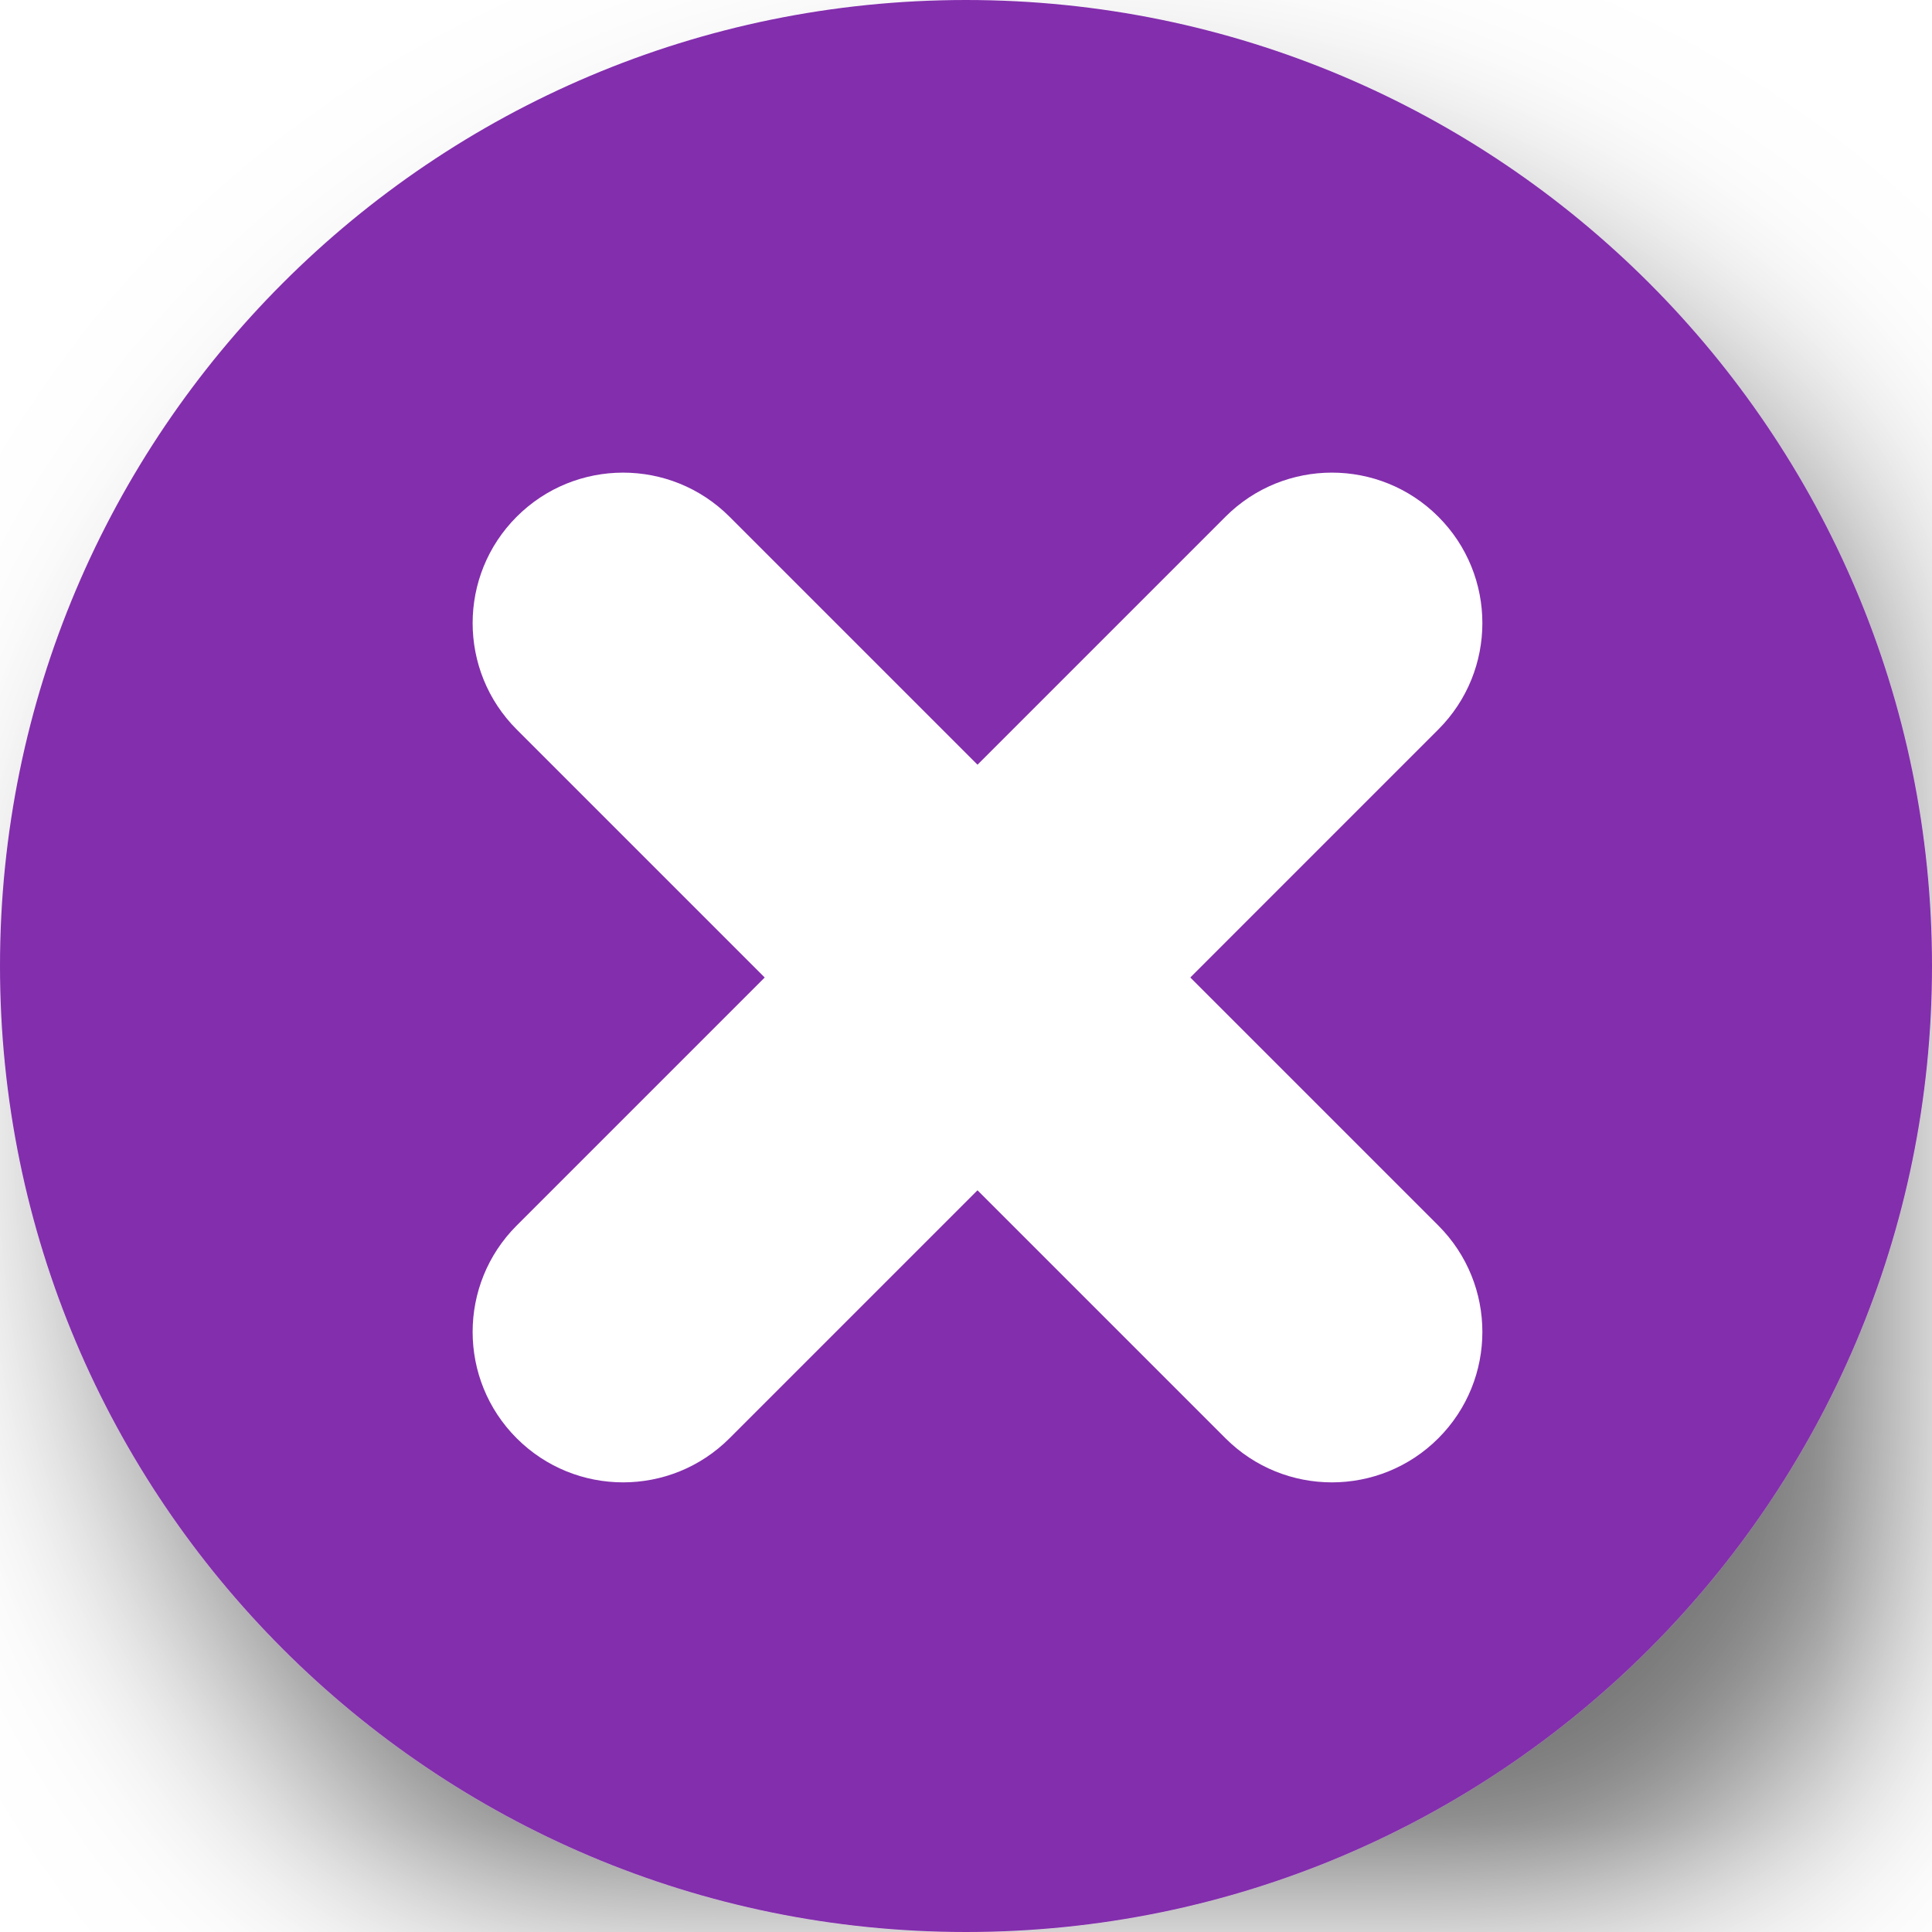
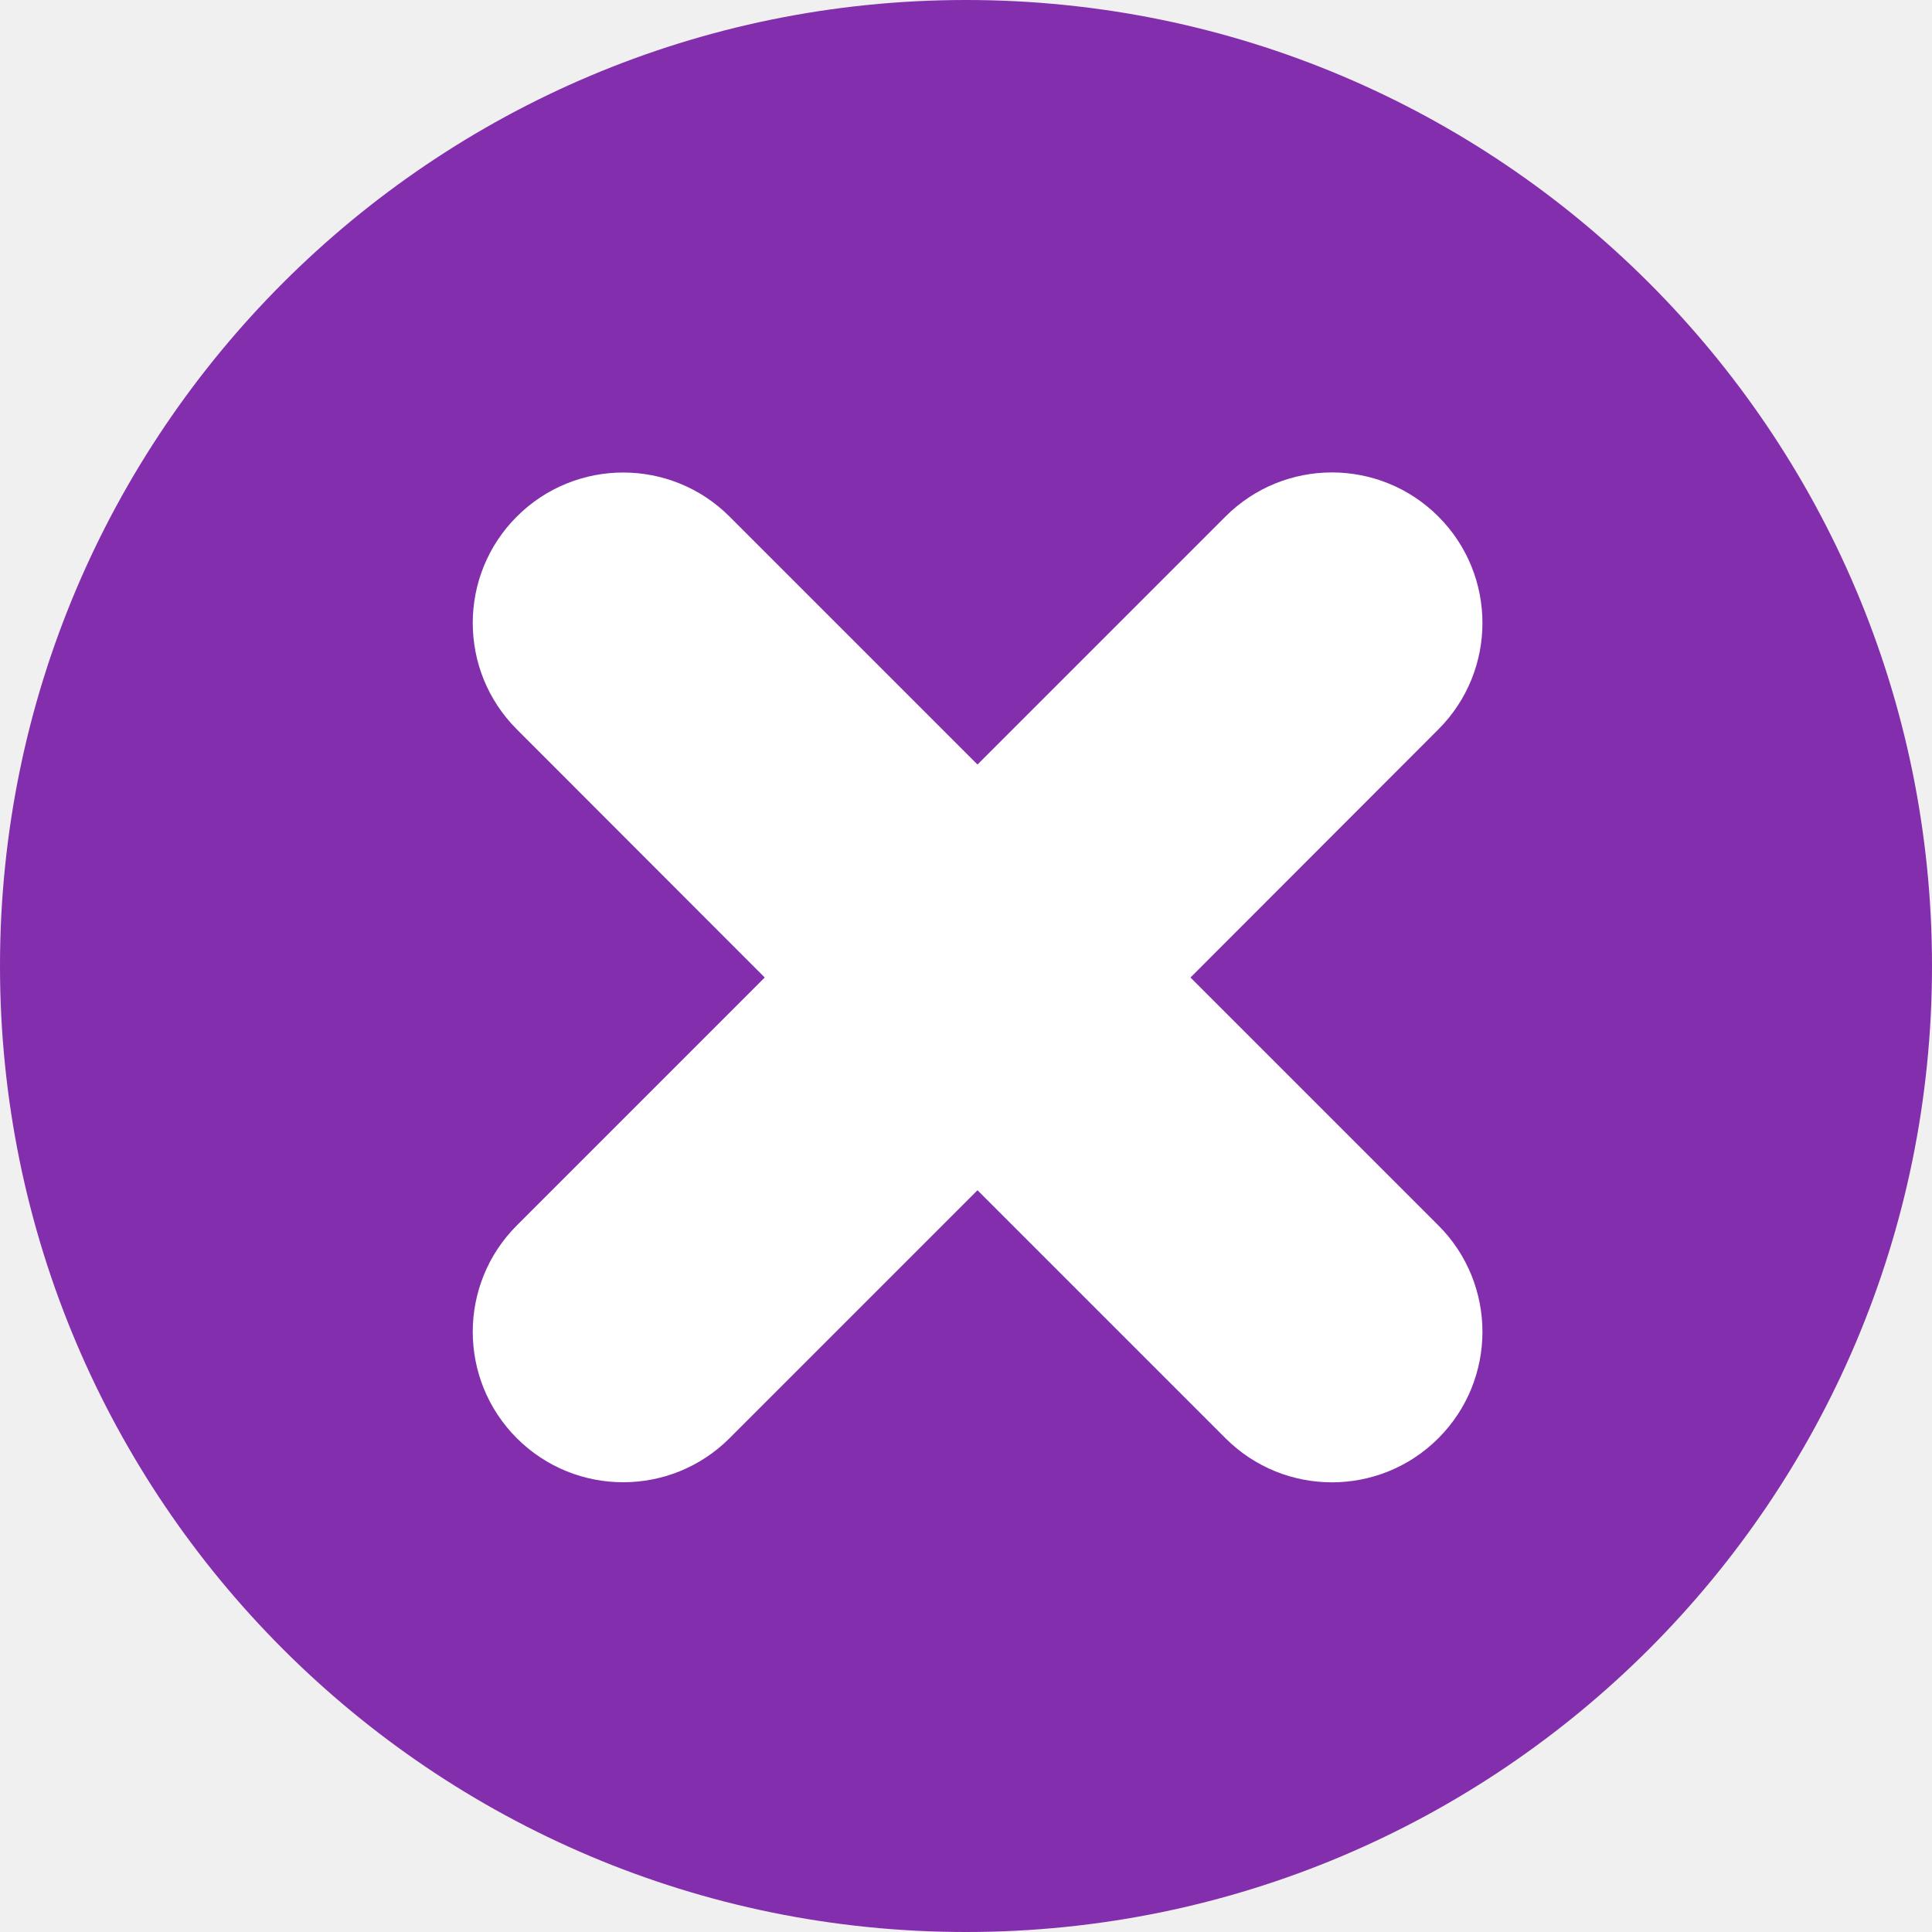
- <svg xmlns="http://www.w3.org/2000/svg" width="84" height="84" viewBox="0 0 84 84">
+ <svg xmlns="http://www.w3.org/2000/svg" id="Layer_1" data-name="Layer 1" viewBox="0 0 84 84">
  <defs>
-     <filter id="Ellipse_21" x="-11" y="-8" width="114" height="114" filterUnits="userSpaceOnUse">
-       <feOffset dx="4" dy="7" input="SourceAlpha" />
-       <feGaussianBlur stdDeviation="5" result="blur" />
-       <feFlood flood-opacity="0.549" />
-       <feComposite operator="in" in2="blur" />
-       <feComposite in="SourceGraphic" />
-     </filter>
-     <clipPath id="clip-dislike">
-       <rect width="84" height="84" />
-     </clipPath>
+     <style>.cls-1{fill:#832ead;}.cls-2{fill:#fff;}</style>
  </defs>
-   <g id="dislike" clip-path="url(#clip-dislike)">
-     <rect width="84" height="84" fill="#fff" />
-     <g transform="matrix(1, 0, 0, 1, 0, 0)" filter="url(#Ellipse_21)">
-       <circle id="Ellipse_21-2" data-name="Ellipse 21" cx="42" cy="42" r="42" fill="#832ead" />
-     </g>
-     <rect id="Rectangle_45" data-name="Rectangle 45" width="13.084" height="56.667" rx="6.542" transform="translate(57.909 17.839) rotate(45)" fill="#fff" />
-     <rect id="Rectangle_46" data-name="Rectangle 46" width="13.084" height="56.667" rx="6.542" transform="translate(67.161 57.909) rotate(135)" fill="#fff" />
+   <g id="dislike">
+     <circle id="Ellipse_21-2" data-name="Ellipse 21-2" class="cls-1" cx="42" cy="42" r="42" />
+     <path class="cls-2" d="M62.54,53.28a6.54,6.54,0,0,1-9.26,9.25L42.5,51.75,31.72,62.53a6.54,6.54,0,1,1-9.25-9.25L33.25,42.5,22.47,31.71a6.54,6.54,0,0,1,9.25-9.25L42.5,33.24,53.28,22.46a6.54,6.54,0,0,1,9.26,9.25L51.76,42.5Z" />
  </g>
</svg>
